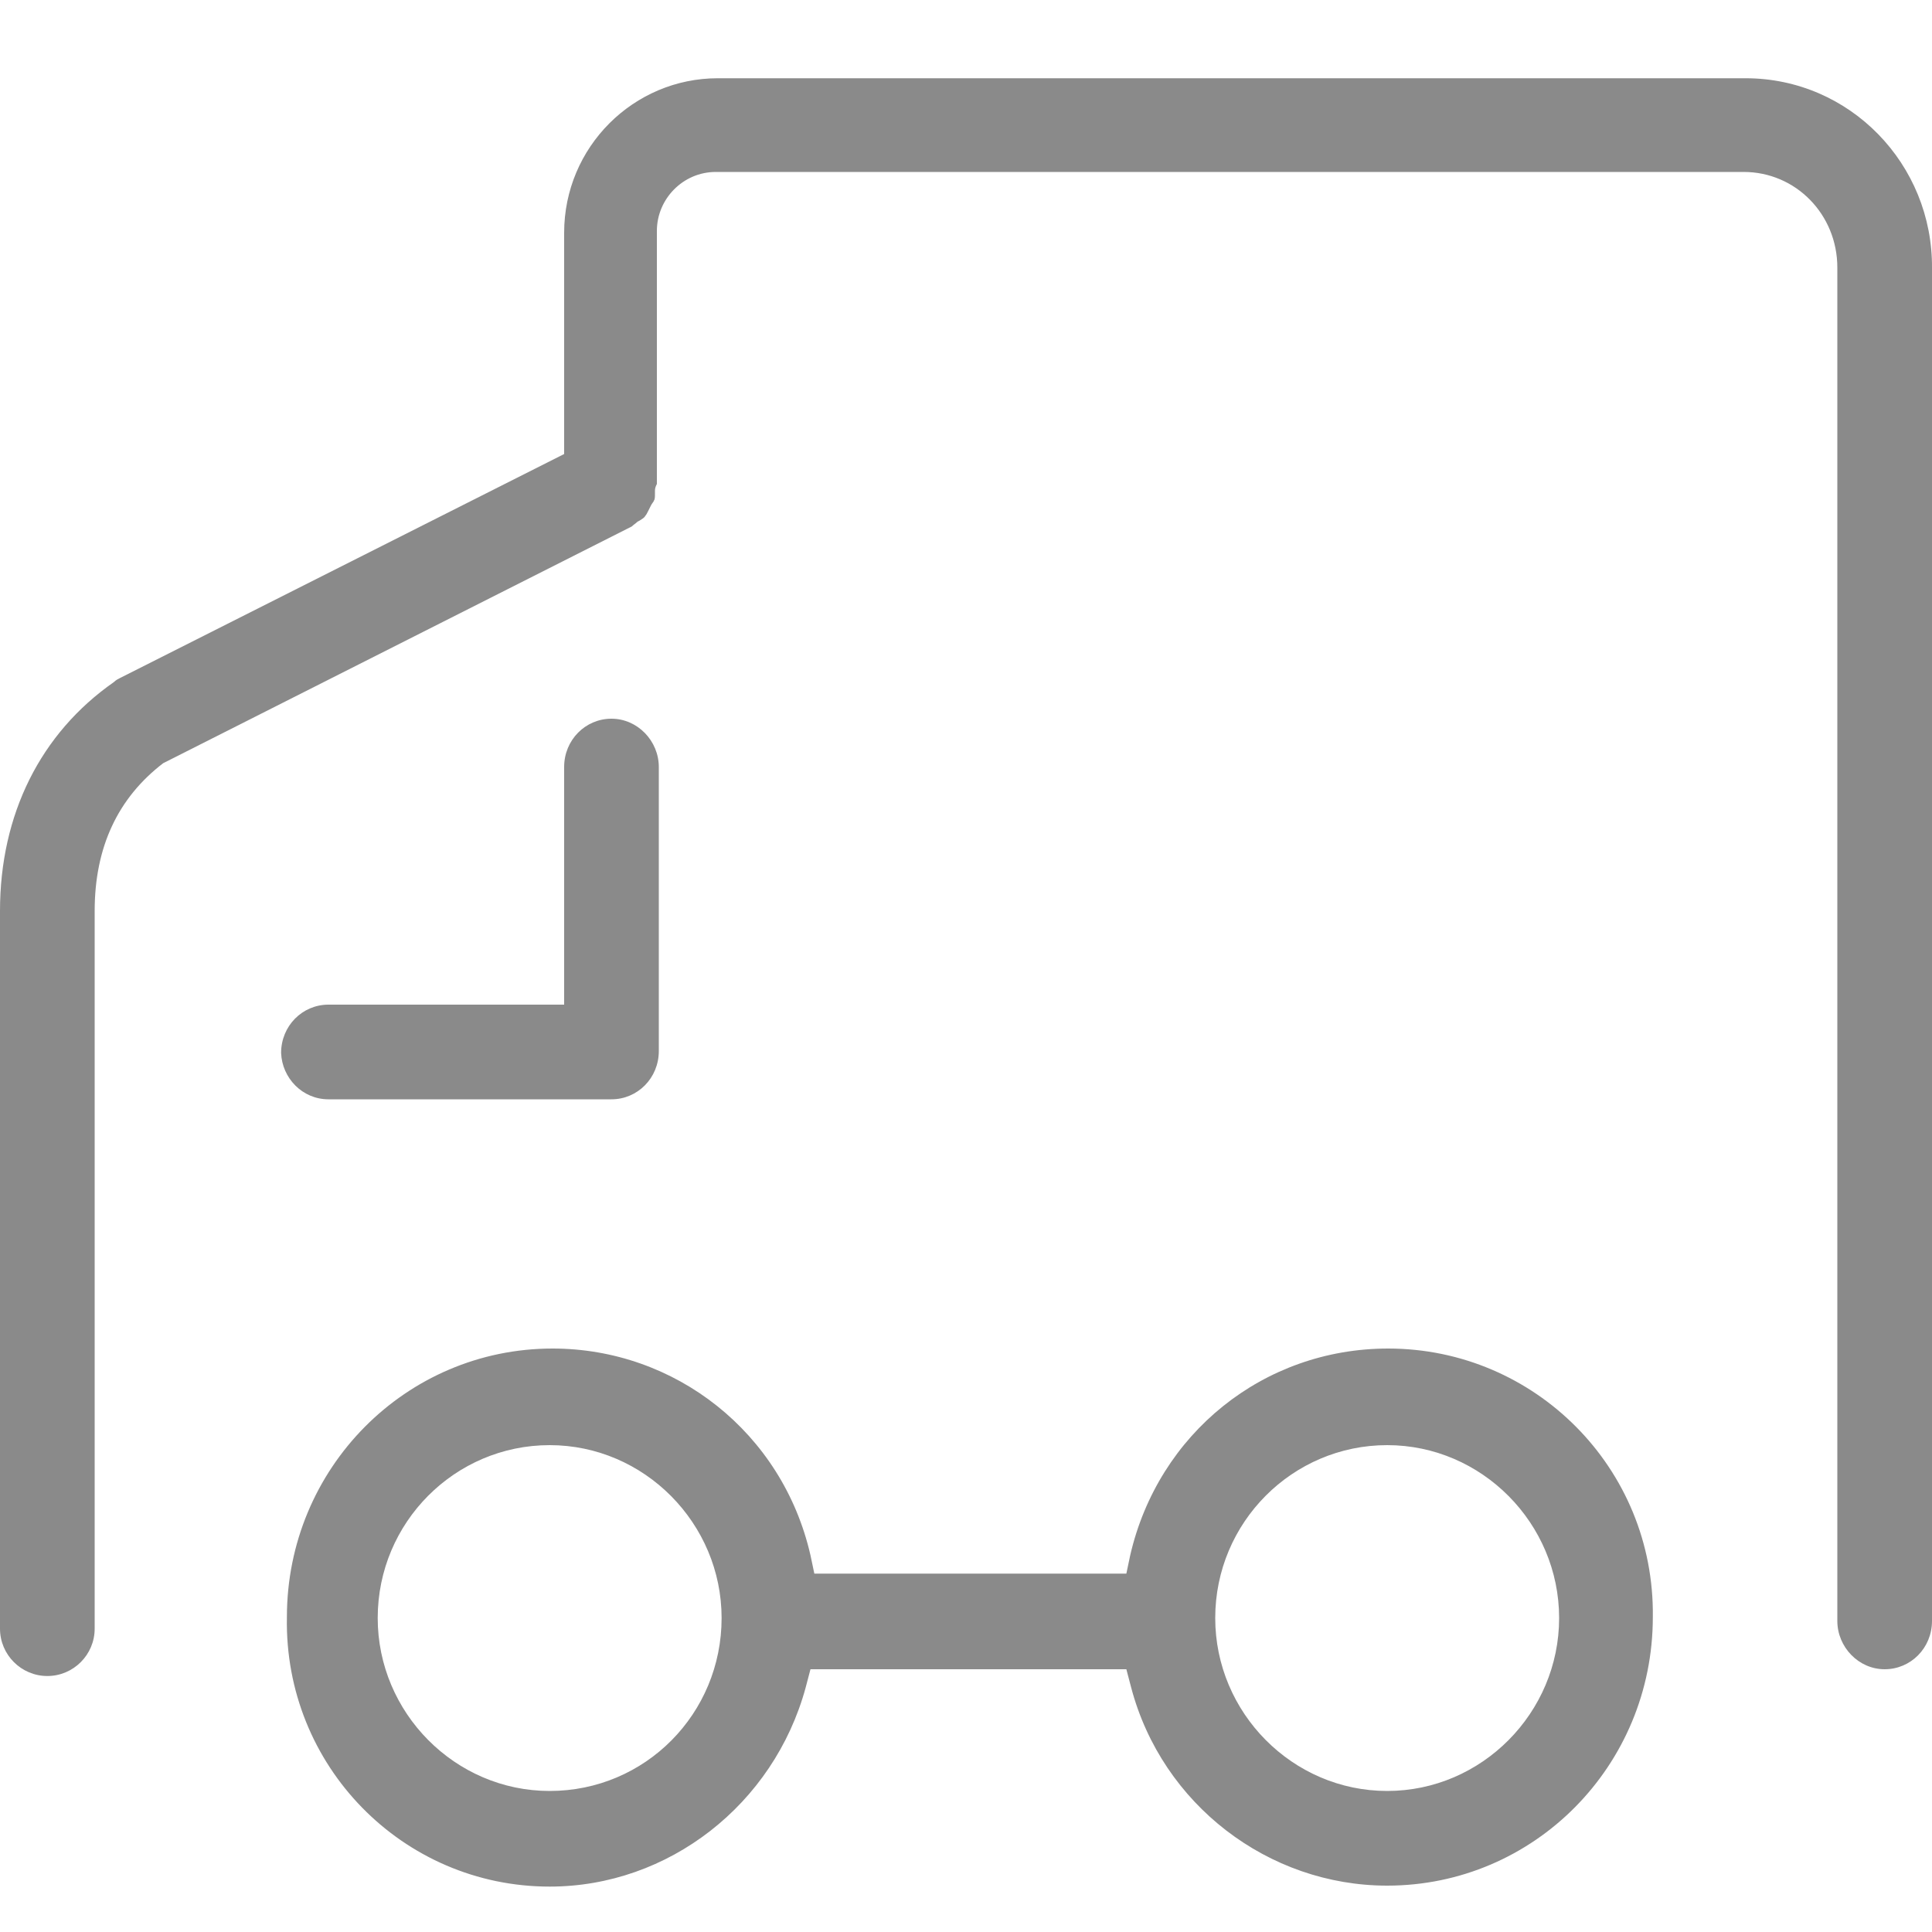
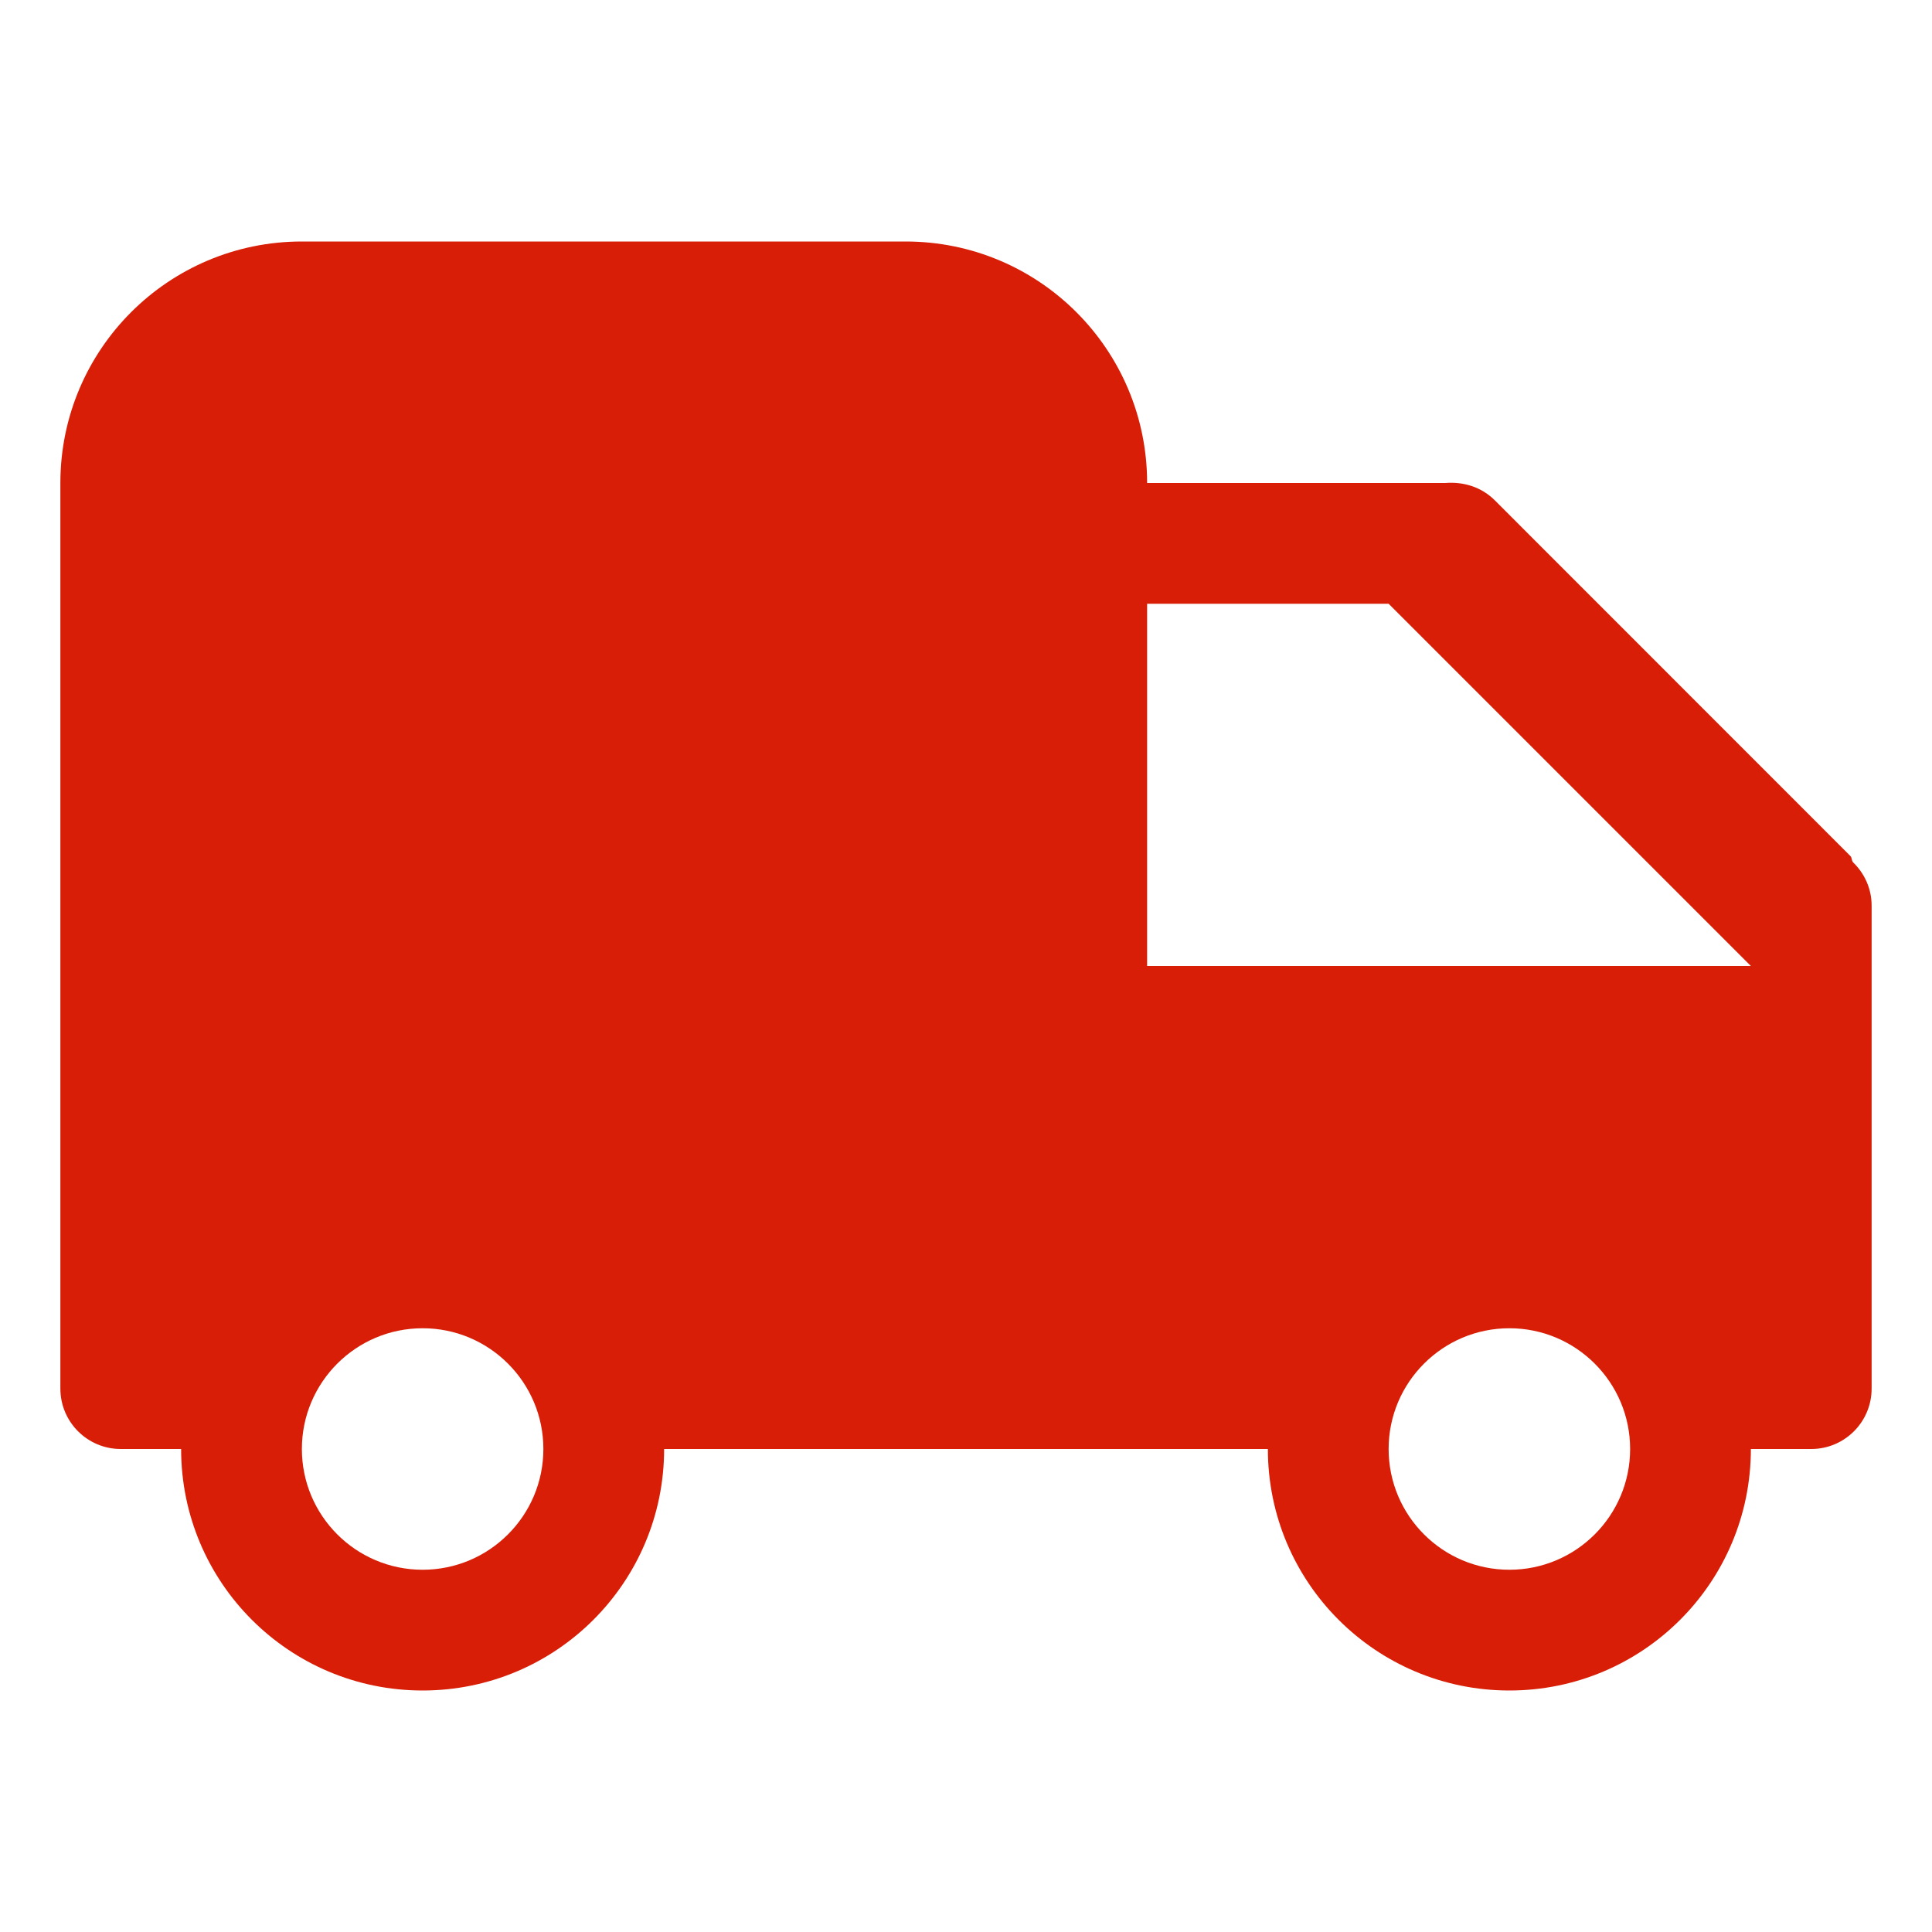
- <svg xmlns="http://www.w3.org/2000/svg" t="1513827216324" class="icon" style="" viewBox="0 0 1024 1024" version="1.1" p-id="30392" width="64" height="64">
+ <svg xmlns="http://www.w3.org/2000/svg" t="1521084463739" class="icon" style="" viewBox="0 0 1024 1024" version="1.1" p-id="7579" width="32" height="32">
  <defs>
    <style type="text/css" />
  </defs>
-   <path d="M735.744 714.752c-66.048 0-121.856 45.056-136.704 109.568l-2.048 9.728H431.616l-2.048-9.728c-14.848-65.024-71.68-109.568-136.704-109.568-77.824 0-140.8 63.488-140.8 142.336-1.536 78.848 61.44 142.848 139.264 142.848 62.976 0 118.784-43.52 135.68-105.472l2.56-9.728h167.424l2.56 9.728c16.384 61.952 72.704 104.96 135.68 104.96 77.824 0 140.8-63.488 140.8-142.336 1.024-78.848-62.464-142.336-140.288-142.336z m-444.416 234.496c-50.176 0-91.136-41.472-91.136-91.648 0-50.688 40.96-91.648 91.136-91.648s91.136 41.472 91.136 91.648c0 50.688-40.448 91.648-91.136 91.648z m443.904 0c-50.176 0-91.136-41.472-91.136-91.648 0-50.688 40.96-91.648 91.136-91.648s91.136 41.472 91.136 91.648c0 50.176-40.96 91.648-91.136 91.648zM174.08 582.656h150.016c13.824 0 25.088-11.264 25.088-25.6V406.528c0-13.824-11.264-25.6-25.088-25.6s-25.088 11.264-25.088 25.6V532.48H174.08c-13.824 0-25.088 11.264-25.088 25.6 0.512 13.312 11.264 24.576 25.088 24.576z" p-id="30393" fill="#8a8a8a" />
-   <path d="M925.184 41.472H380.416c-44.544 0-81.408 36.352-81.408 81.92V240.64l-235.52 118.784c-1.024 0.512-2.048 1.024-3.072 2.048C21.504 388.608 0 431.616 0 482.816v380.416c0 13.824 11.264 25.088 25.088 25.088s25.088-11.264 25.088-25.088V482.816c0-33.792 12.288-59.904 36.352-78.336l2.048-1.024 246.272-124.416c1.024-1.024 2.048-1.536 3.072-2.56l1.024-0.512c1.536-1.024 2.56-1.536 3.072-2.56 0.512-0.512 1.024-1.536 1.536-2.56l1.536-3.072c0.512-1.024 1.536-2.048 1.536-2.56 0.512-0.512 0.512-2.048 0.512-3.584v-1.536c0-1.536 0.512-2.56 1.024-3.584V122.368c0-16.896 13.824-31.232 31.232-31.232h544.768c27.648 0 49.664 22.528 49.664 50.688v717.312c0 13.824 11.264 25.6 25.088 25.6s25.088-11.264 25.088-25.6v-716.8c0.512-55.296-43.52-100.864-98.816-100.864z" p-id="30394" fill="#8a8a8a" />
+   <path d="M960 768 928 768C928 838.72 870.72 896 800 896 729.28 896 672 838.72 672 768L352 768C352 838.72 294.72 896 224 896 153.28 896 96 838.72 96 768L64 768C46.336 768 32 753.664 32 736L32 256C32 185.28 89.28 128 160 128L480 128C550.72 128 608 185.28 608 256L766.016 256C775.488 255.232 785.088 257.984 792.32 265.216L980.672 453.632C981.632 454.528 981.312 456 982.144 457.024 988.16 462.848 992 470.912 992 480L992 736C992 753.664 977.664 768 960 768ZM224 704C188.672 704 160 732.672 160 768 160 803.328 188.672 832 224 832 259.328 832 288 803.328 288 768 288 732.672 259.328 704 224 704ZM800 832C835.328 832 864 803.328 864 768 864 732.672 835.328 704 800 704 764.672 704 736 732.672 736 768 736 803.328 764.672 832 800 832ZM736 320 608 320 608 512 928 512 736 320Z" p-id="7580" fill="#d81e06" />
</svg>
